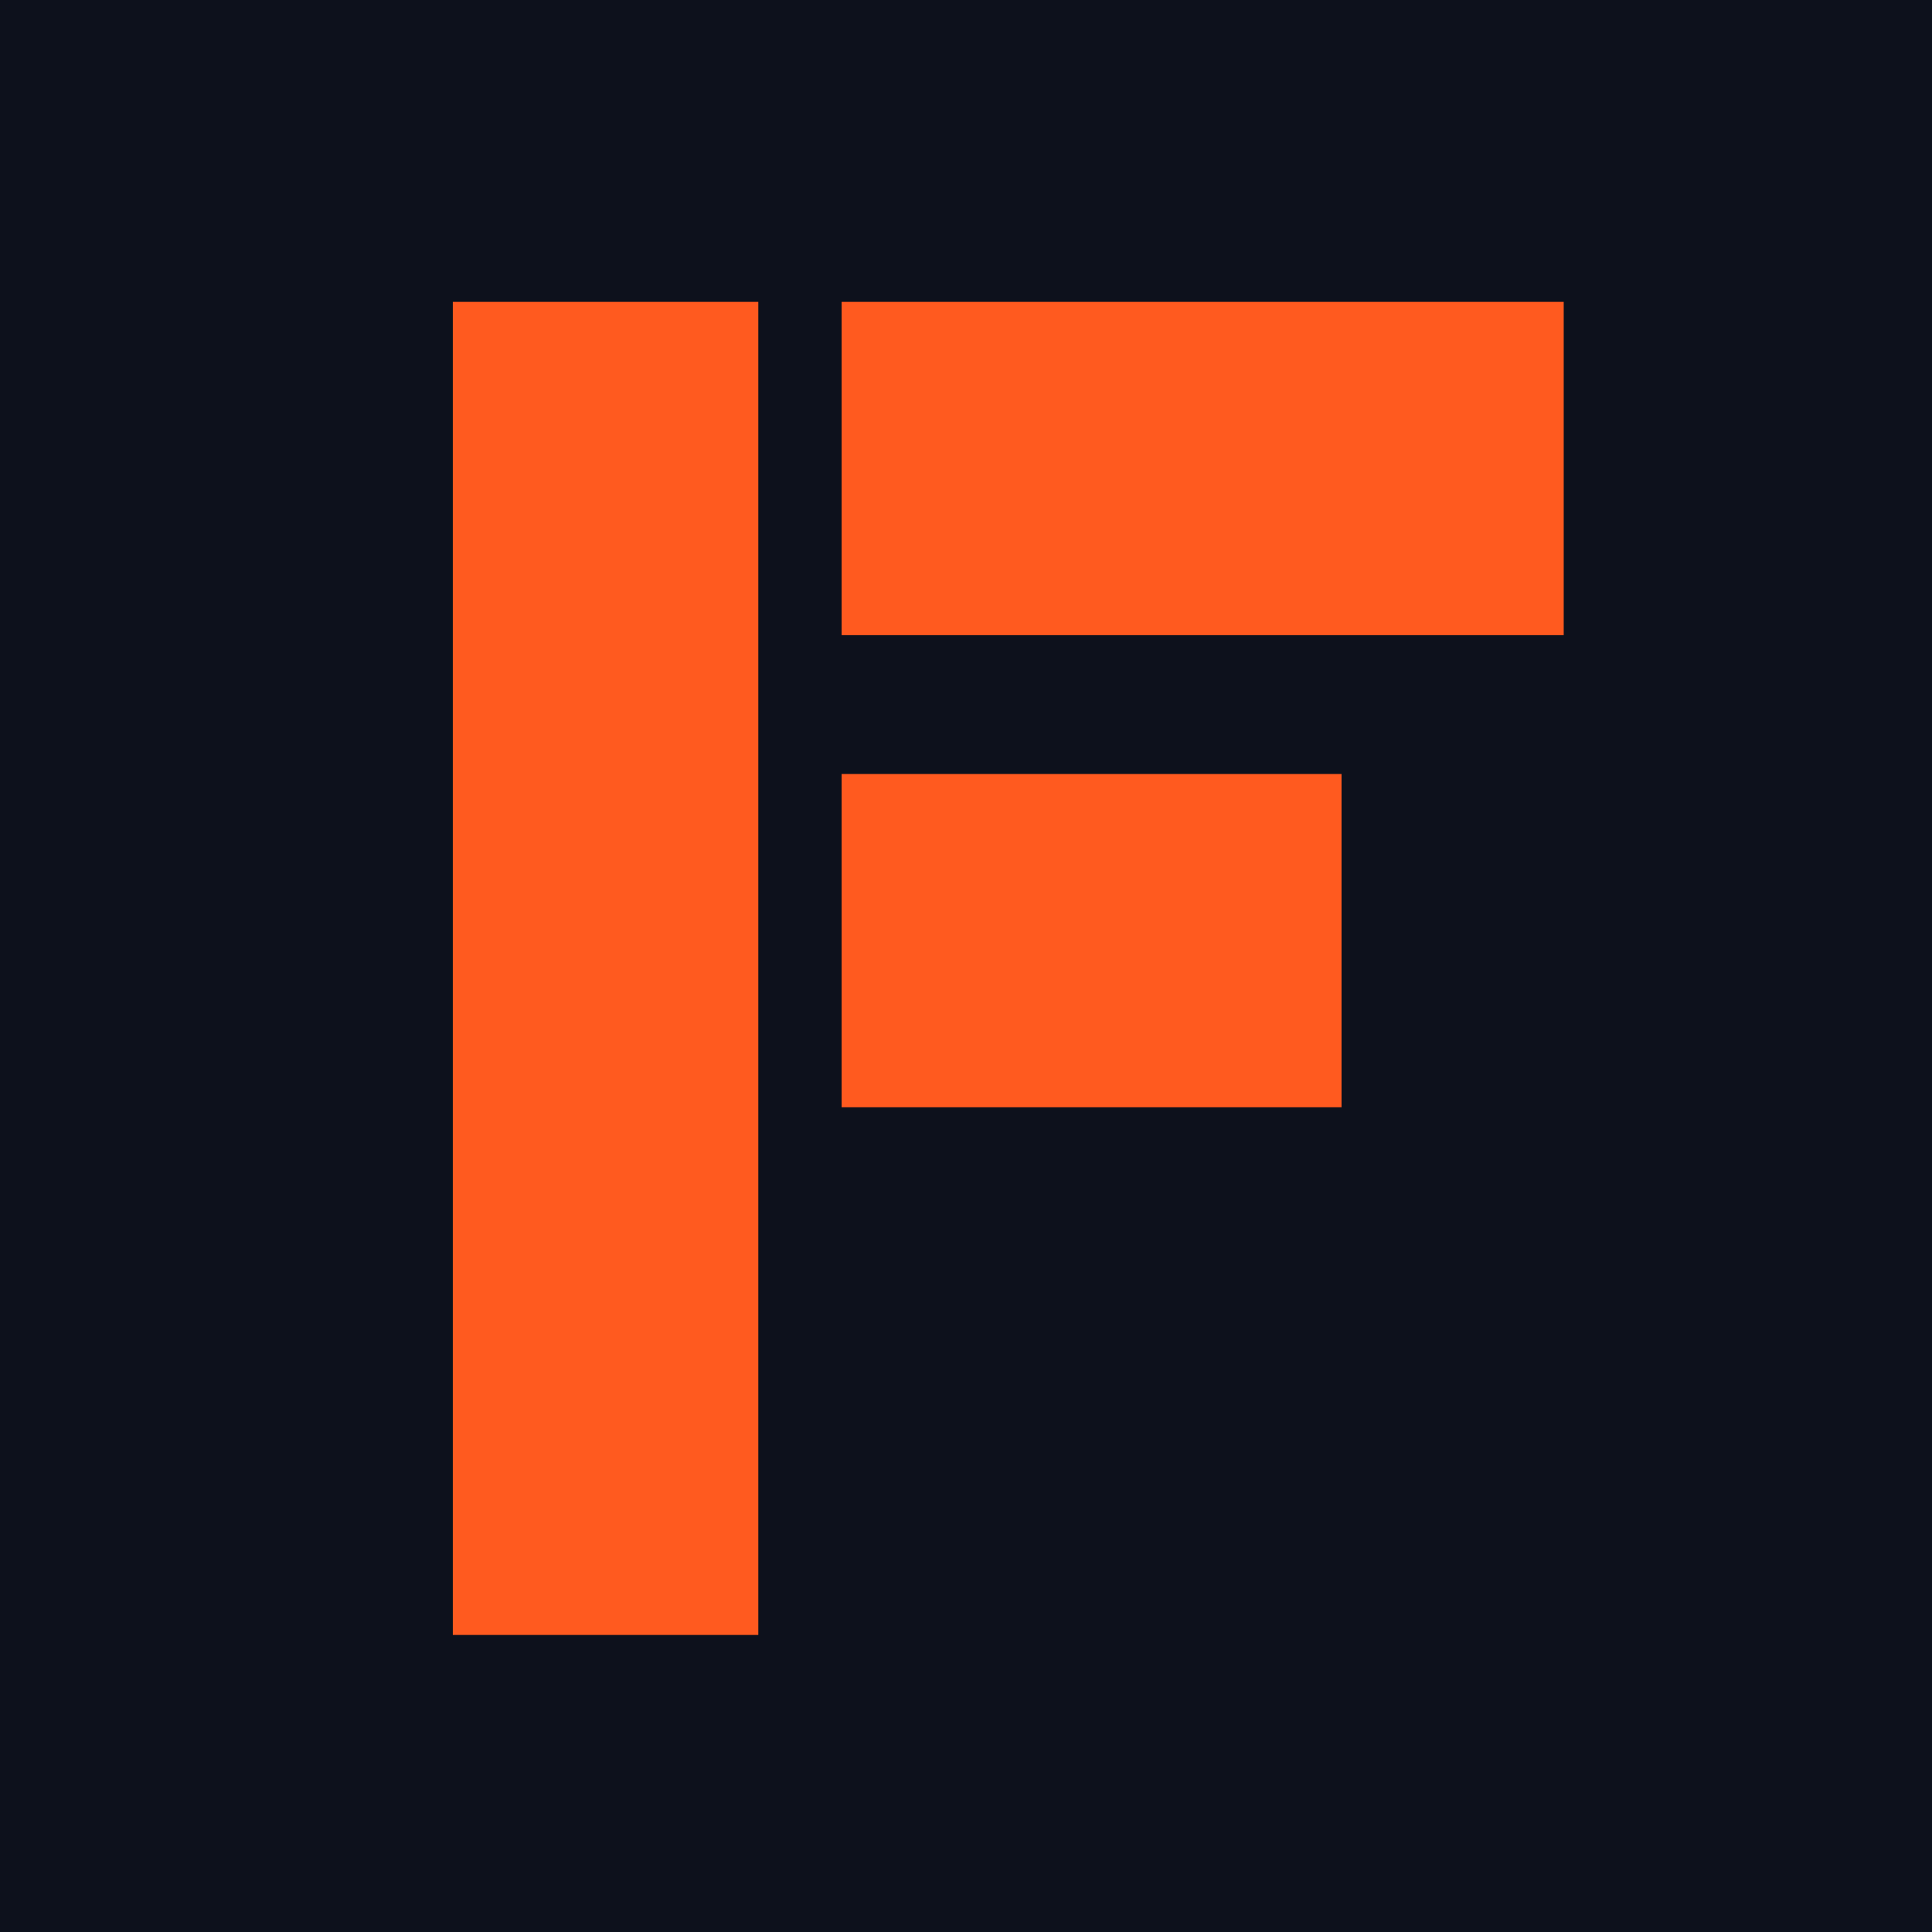
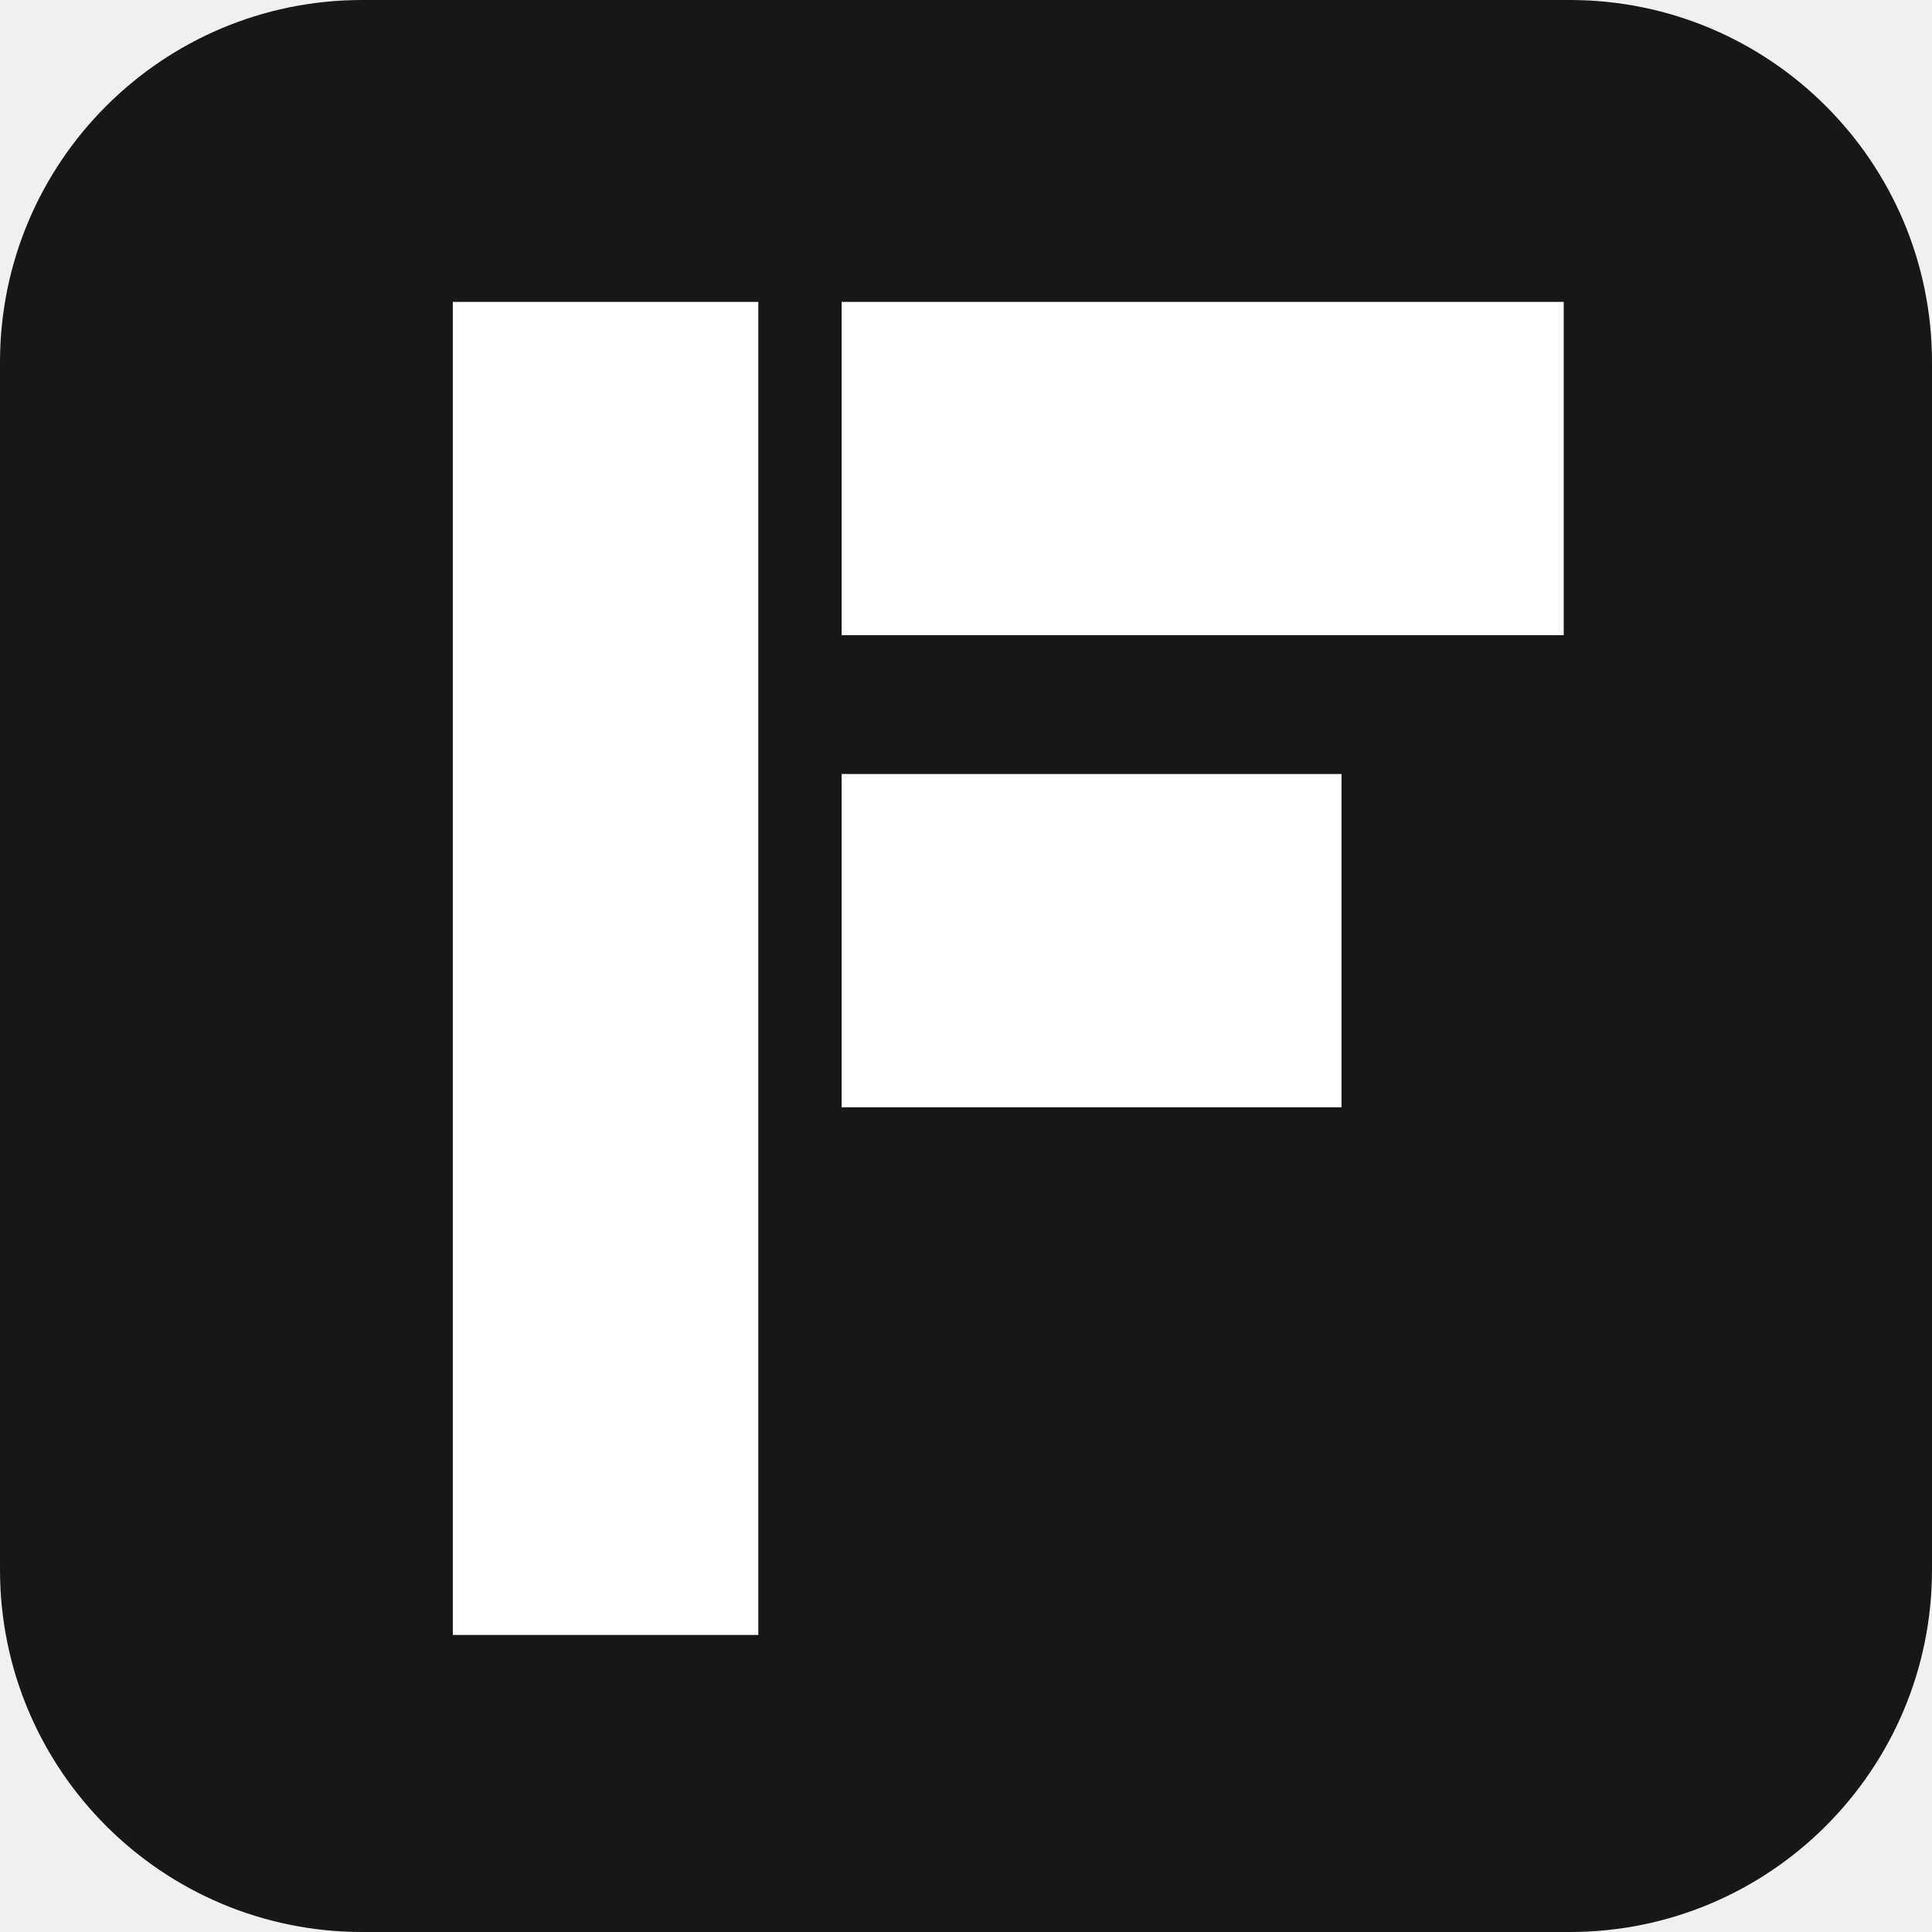
<svg xmlns="http://www.w3.org/2000/svg" viewBox="0 0 64 64">
-   <rect width="64" height="64" fill="#0d111c" />
-   <g fill="#ff5a1f" transform="translate(15 10) scale(0.92)">
+   <rect width="64" height="64" rx="12" fill="#171717" />
+   <g fill="#ffffff" transform="translate(15 10) scale(0.92)">
    <rect x="0" y="0" width="11" height="48" />
    <rect x="14" y="0" width="26" height="12" />
    <rect x="14" y="17" width="18" height="12" />
  </g>
</svg>
